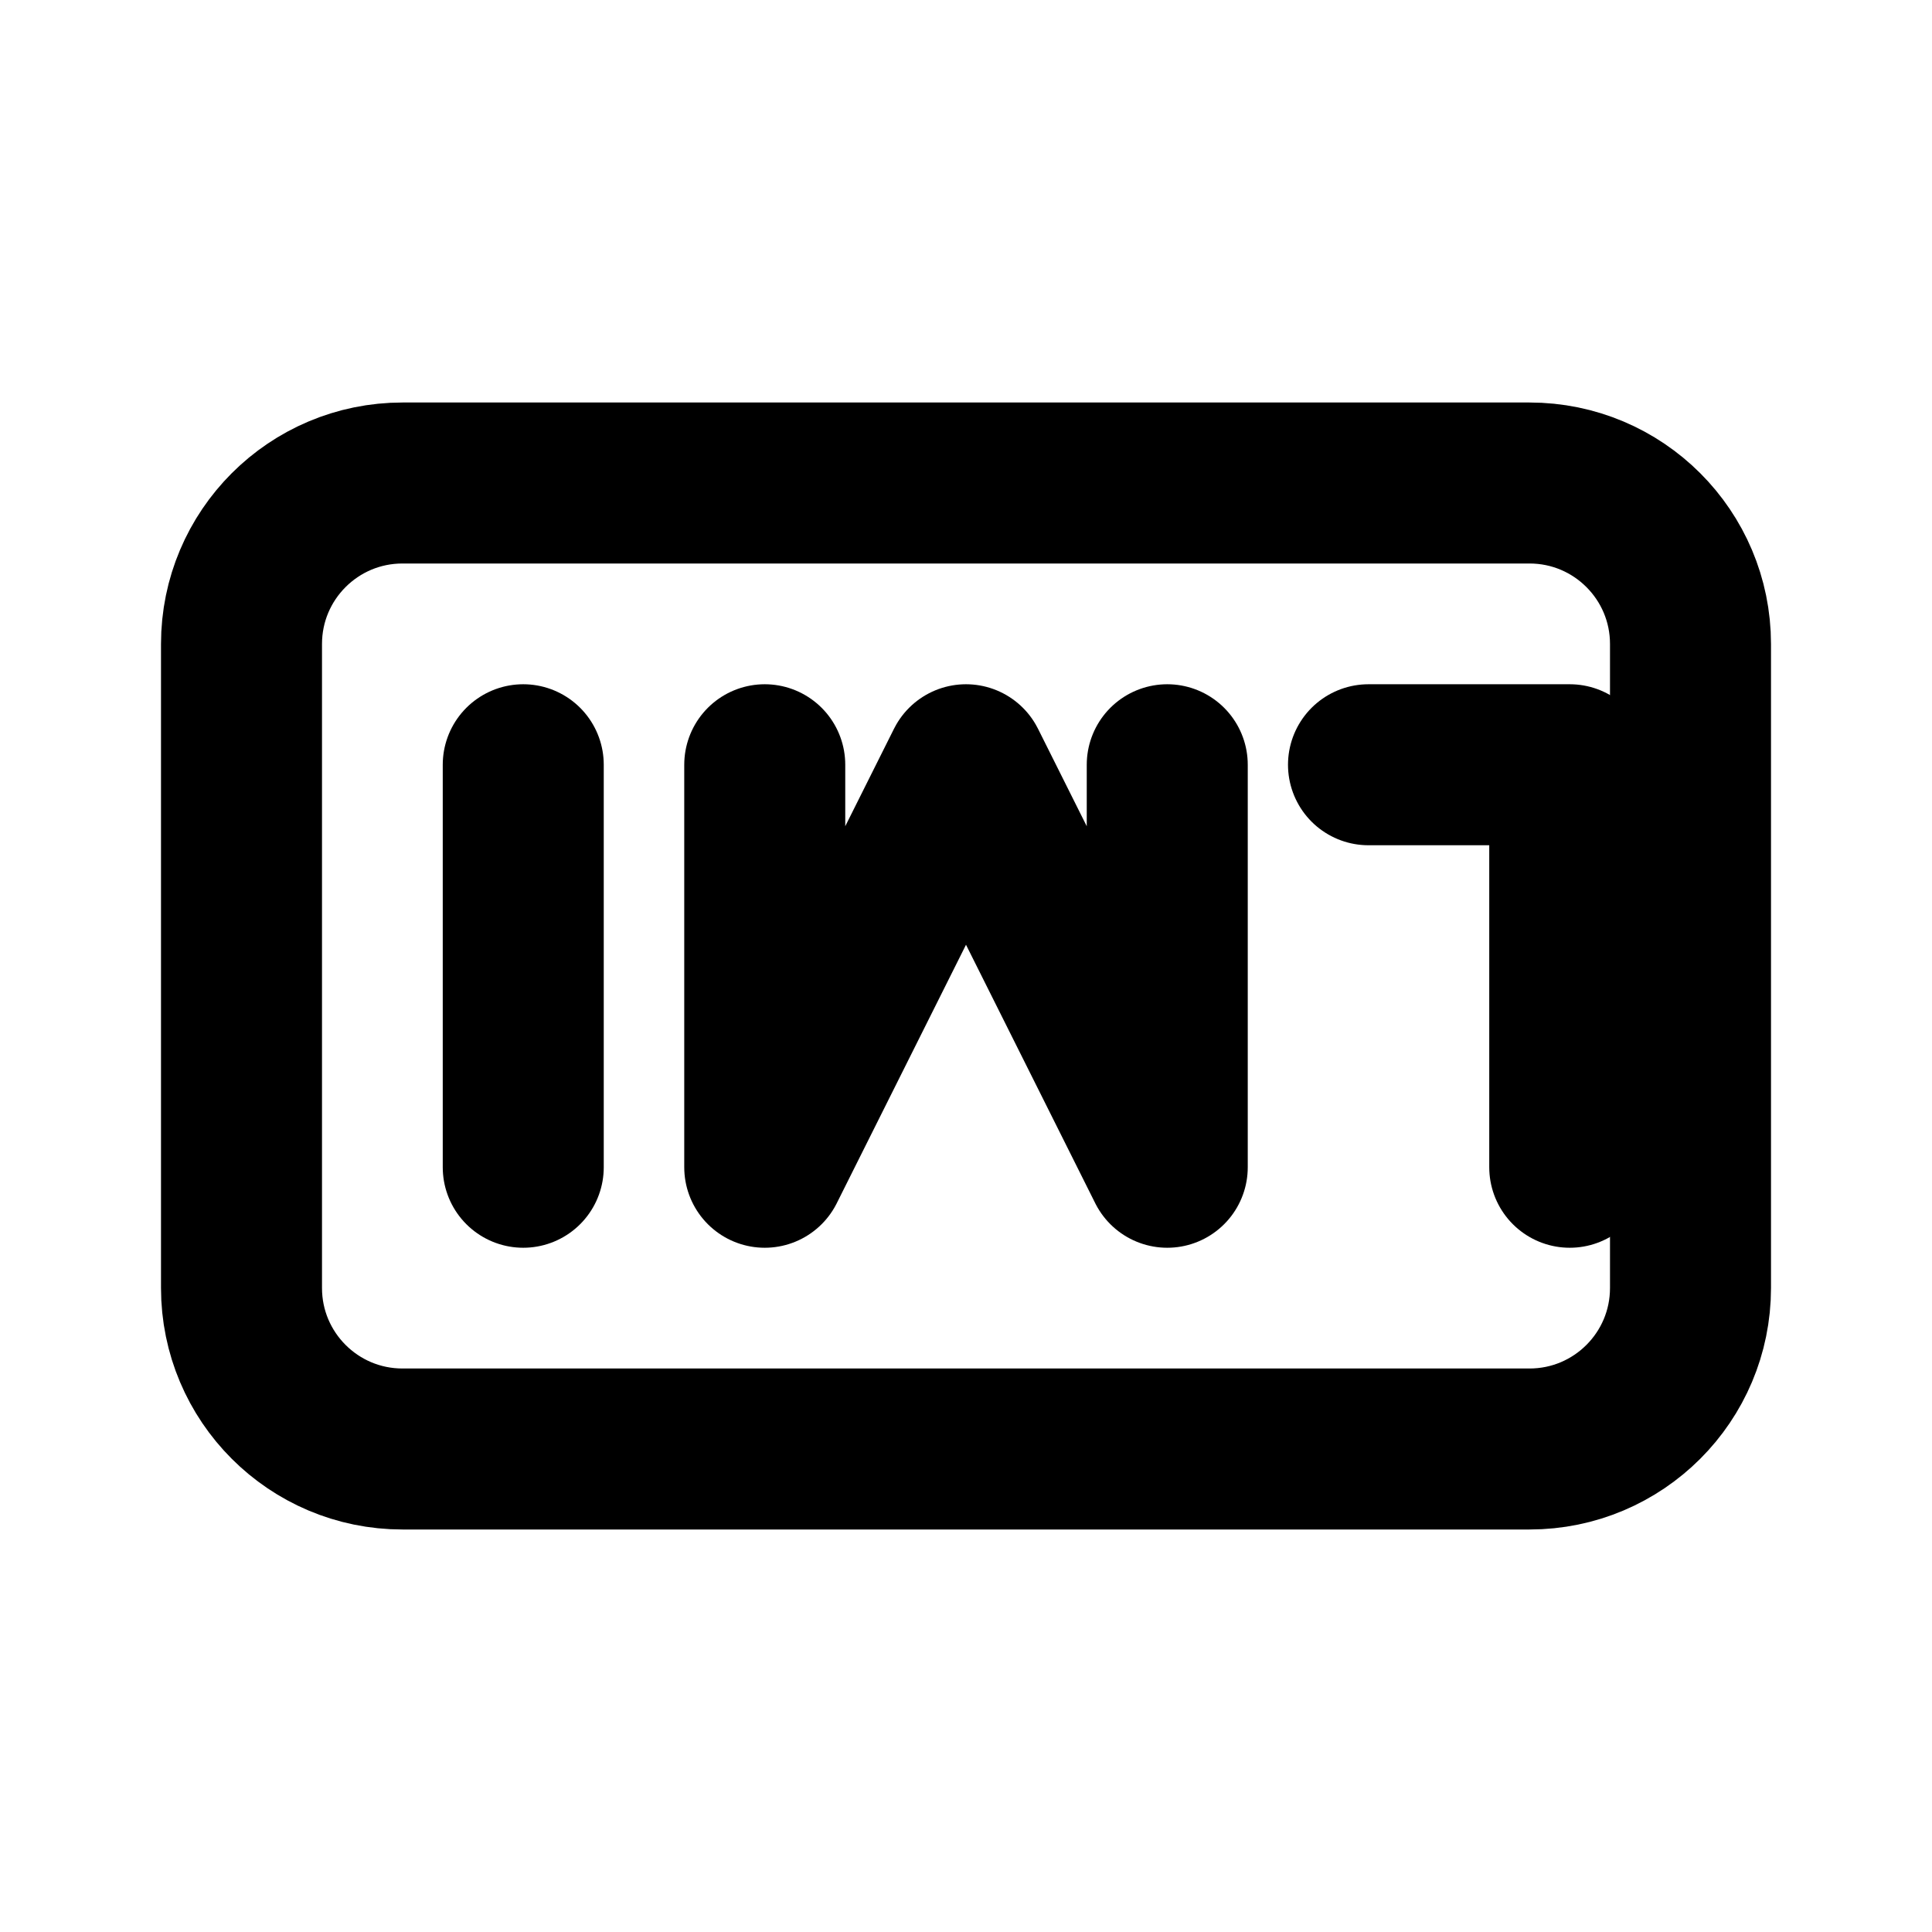
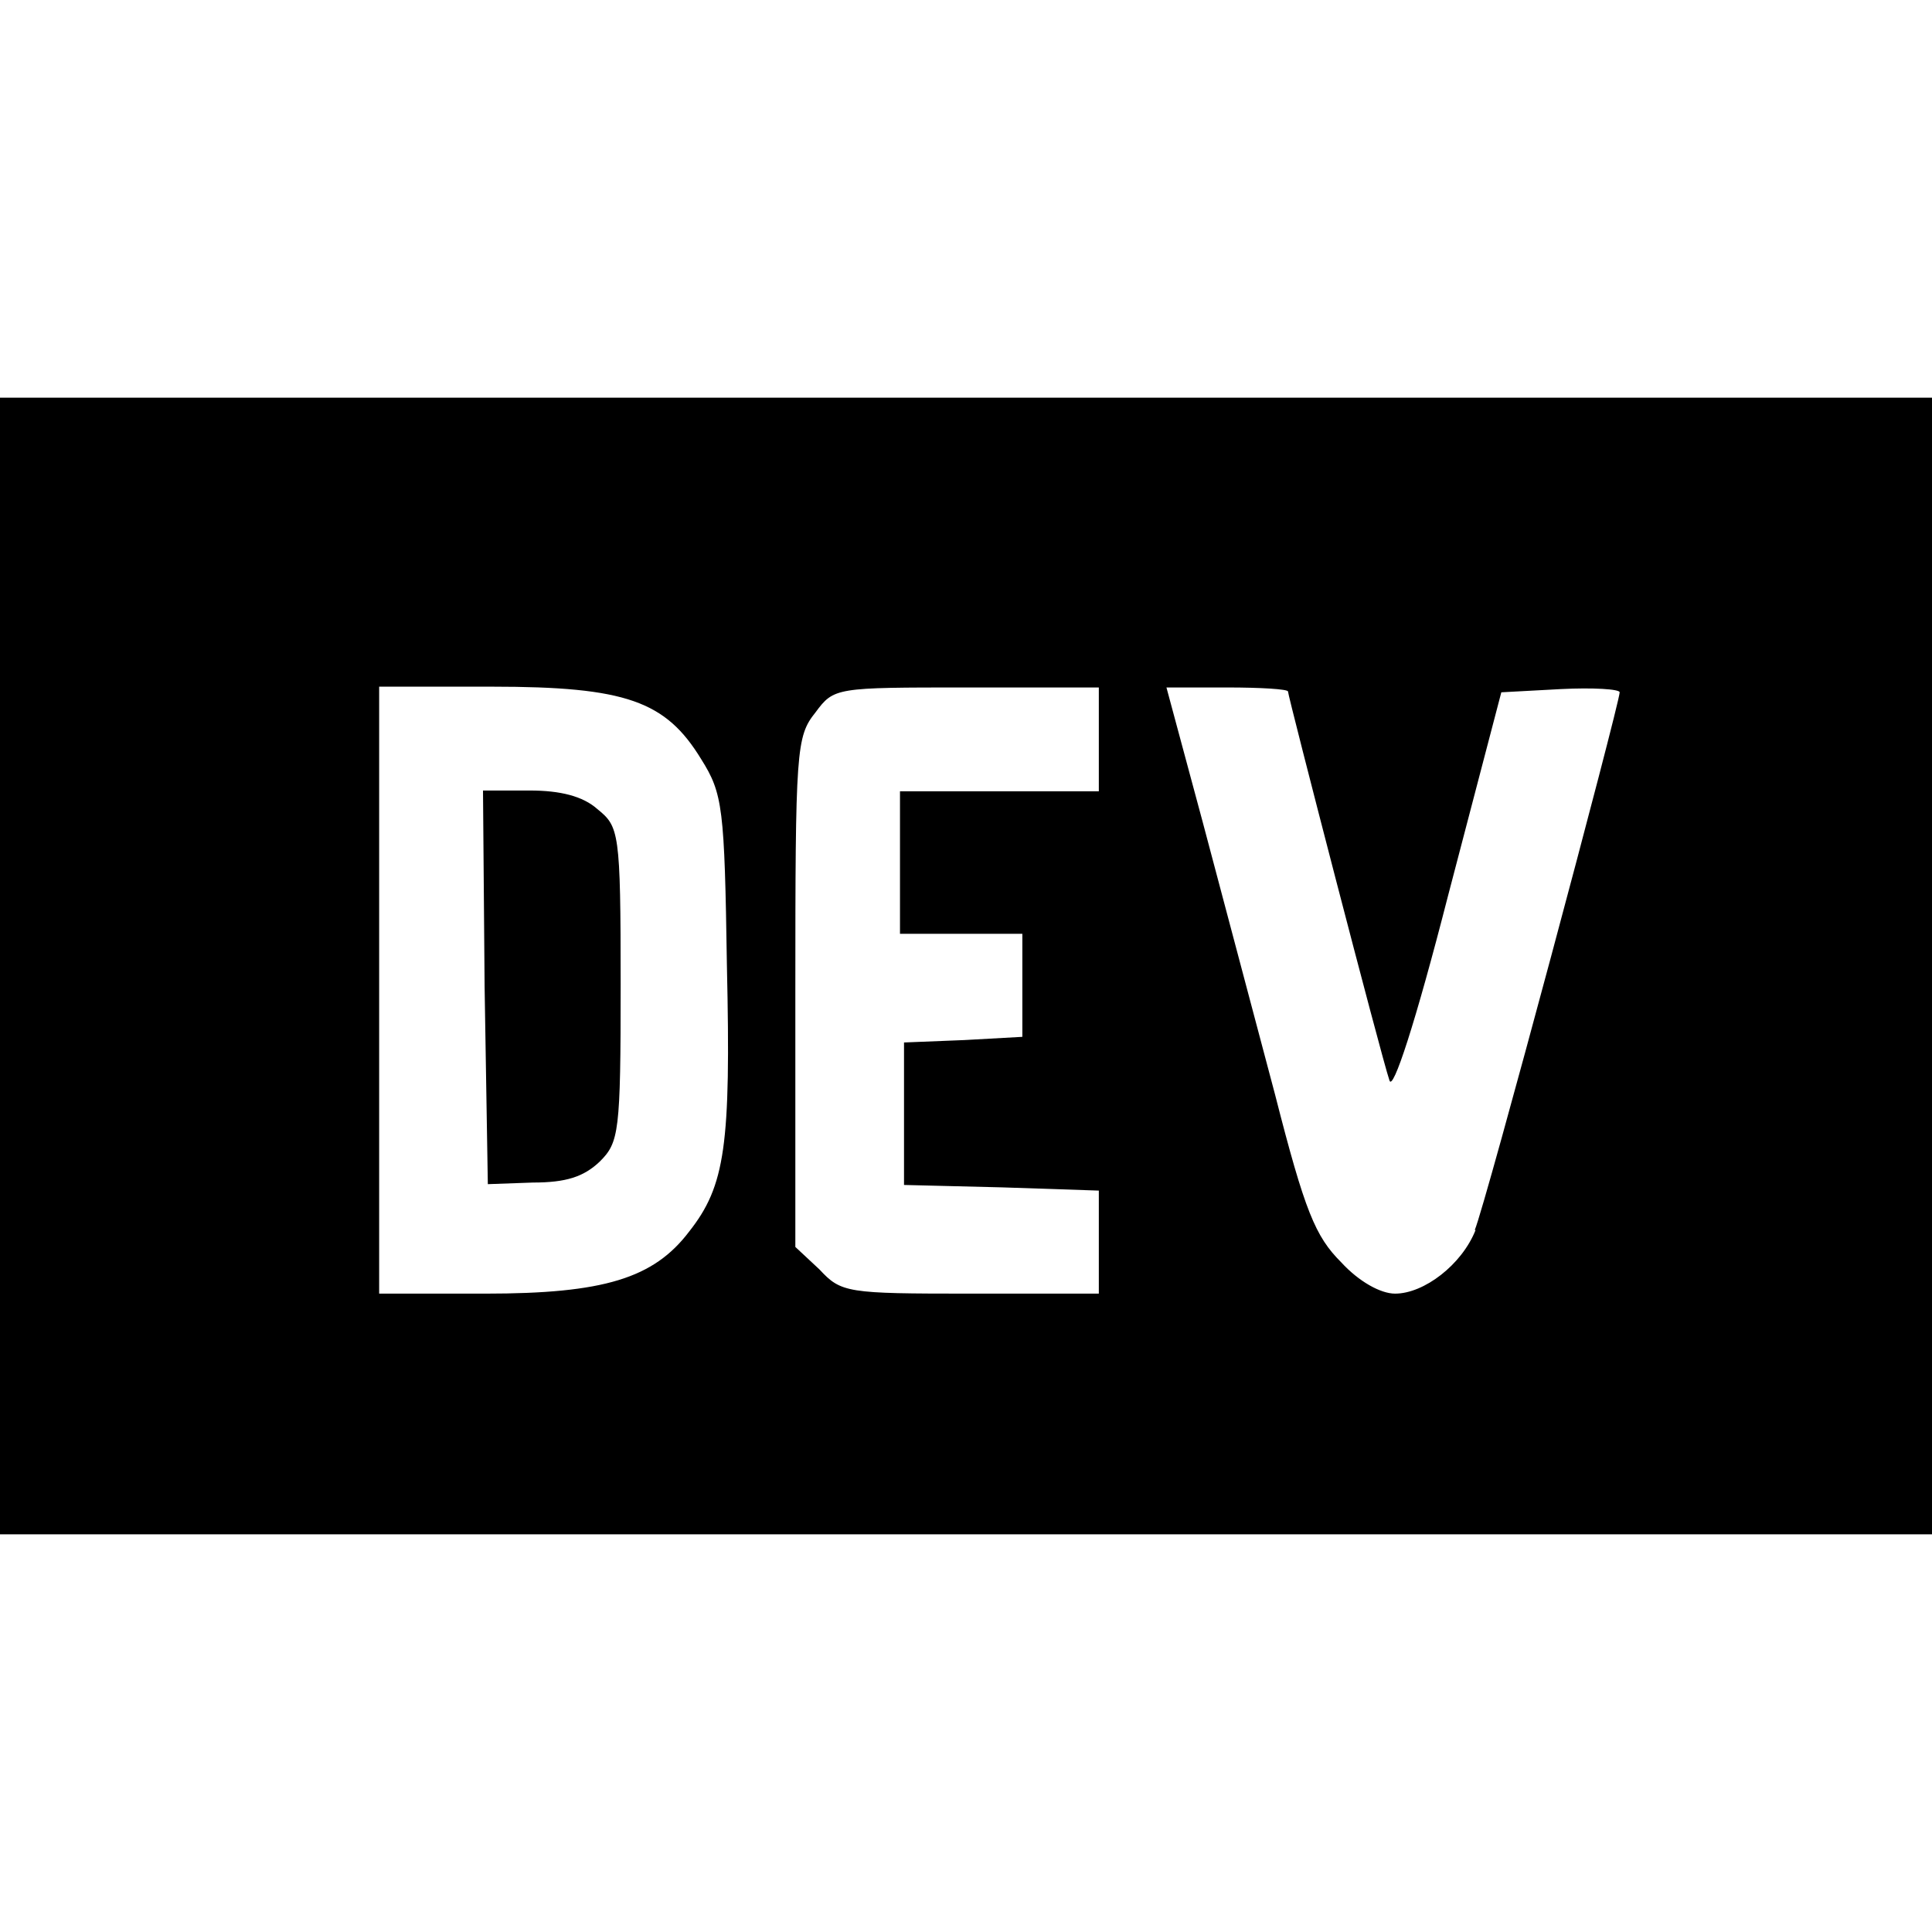
- <svg xmlns="http://www.w3.org/2000/svg" width="24" height="24" viewBox="0 0 24 24" fill="none" stroke="currentColor" stroke-width="2" stroke-linecap="round" stroke-linejoin="round" class="icon icon-tabler icons-tabler-outline icon-tabler-devto">
-   <path stroke="none" d="M0 0h24v24H0z" fill="none" />
-   <rect x="3" y="6" width="18" height="12" rx="2" />
-   <path d="M6.5 9.5v5" />
-   <path d="M9.5 9.5v5l2.5-5 2.5 5v-5" />
-   <path d="M17 9.5h2.5v5" />
+ <svg xmlns="http://www.w3.org/2000/svg" width="24" height="24" viewBox="0 0 24 24" fill="currentColor" class="icon icon-tabler icons-tabler-filled icon-tabler-brand-devto">
+   <path d="M7.42 10.05c-.18-.16-.46-.23-.84-.23H6l.02 2.44.04 2.45.56-.02c.41 0 .63-.07.83-.26.24-.24.26-.36.26-2.2 0-1.91-.02-1.96-.29-2.18zM0 4.94v14.12h24V4.94H0zM8.56 15.3c-.44.58-1.06.77-2.53.77H4.71V8.53h1.4c1.67 0 2.16.18 2.6.9.27.43.29.6.32 2.57.05 2.23-.02 2.73-.47 3.3zm5.09-5.47h-2.47v1.77h1.52v1.28l-.72.04-.75.03v1.77l1.22.03 1.2.04v1.28h-1.6c-1.53 0-1.6-.01-1.87-.3l-.3-.28v-3.16c0-3.02.01-3.18.25-3.48.23-.31.25-.31 1.88-.31h1.64v1.3zm4.68 5.45c-.17.43-.64.79-1 .79-.18 0-.45-.15-.67-.39-.32-.32-.45-.63-.82-2.08l-.9-3.39-.45-1.67h.76c.4 0 .75.02.75.05 0 .06 1.16 4.54 1.26 4.83.04.15.32-.7.73-2.3l.66-2.52.74-.04c.4-.02.73 0 .73.04 0 .14-1.67 6.38-1.8 6.68z" />
</svg>
